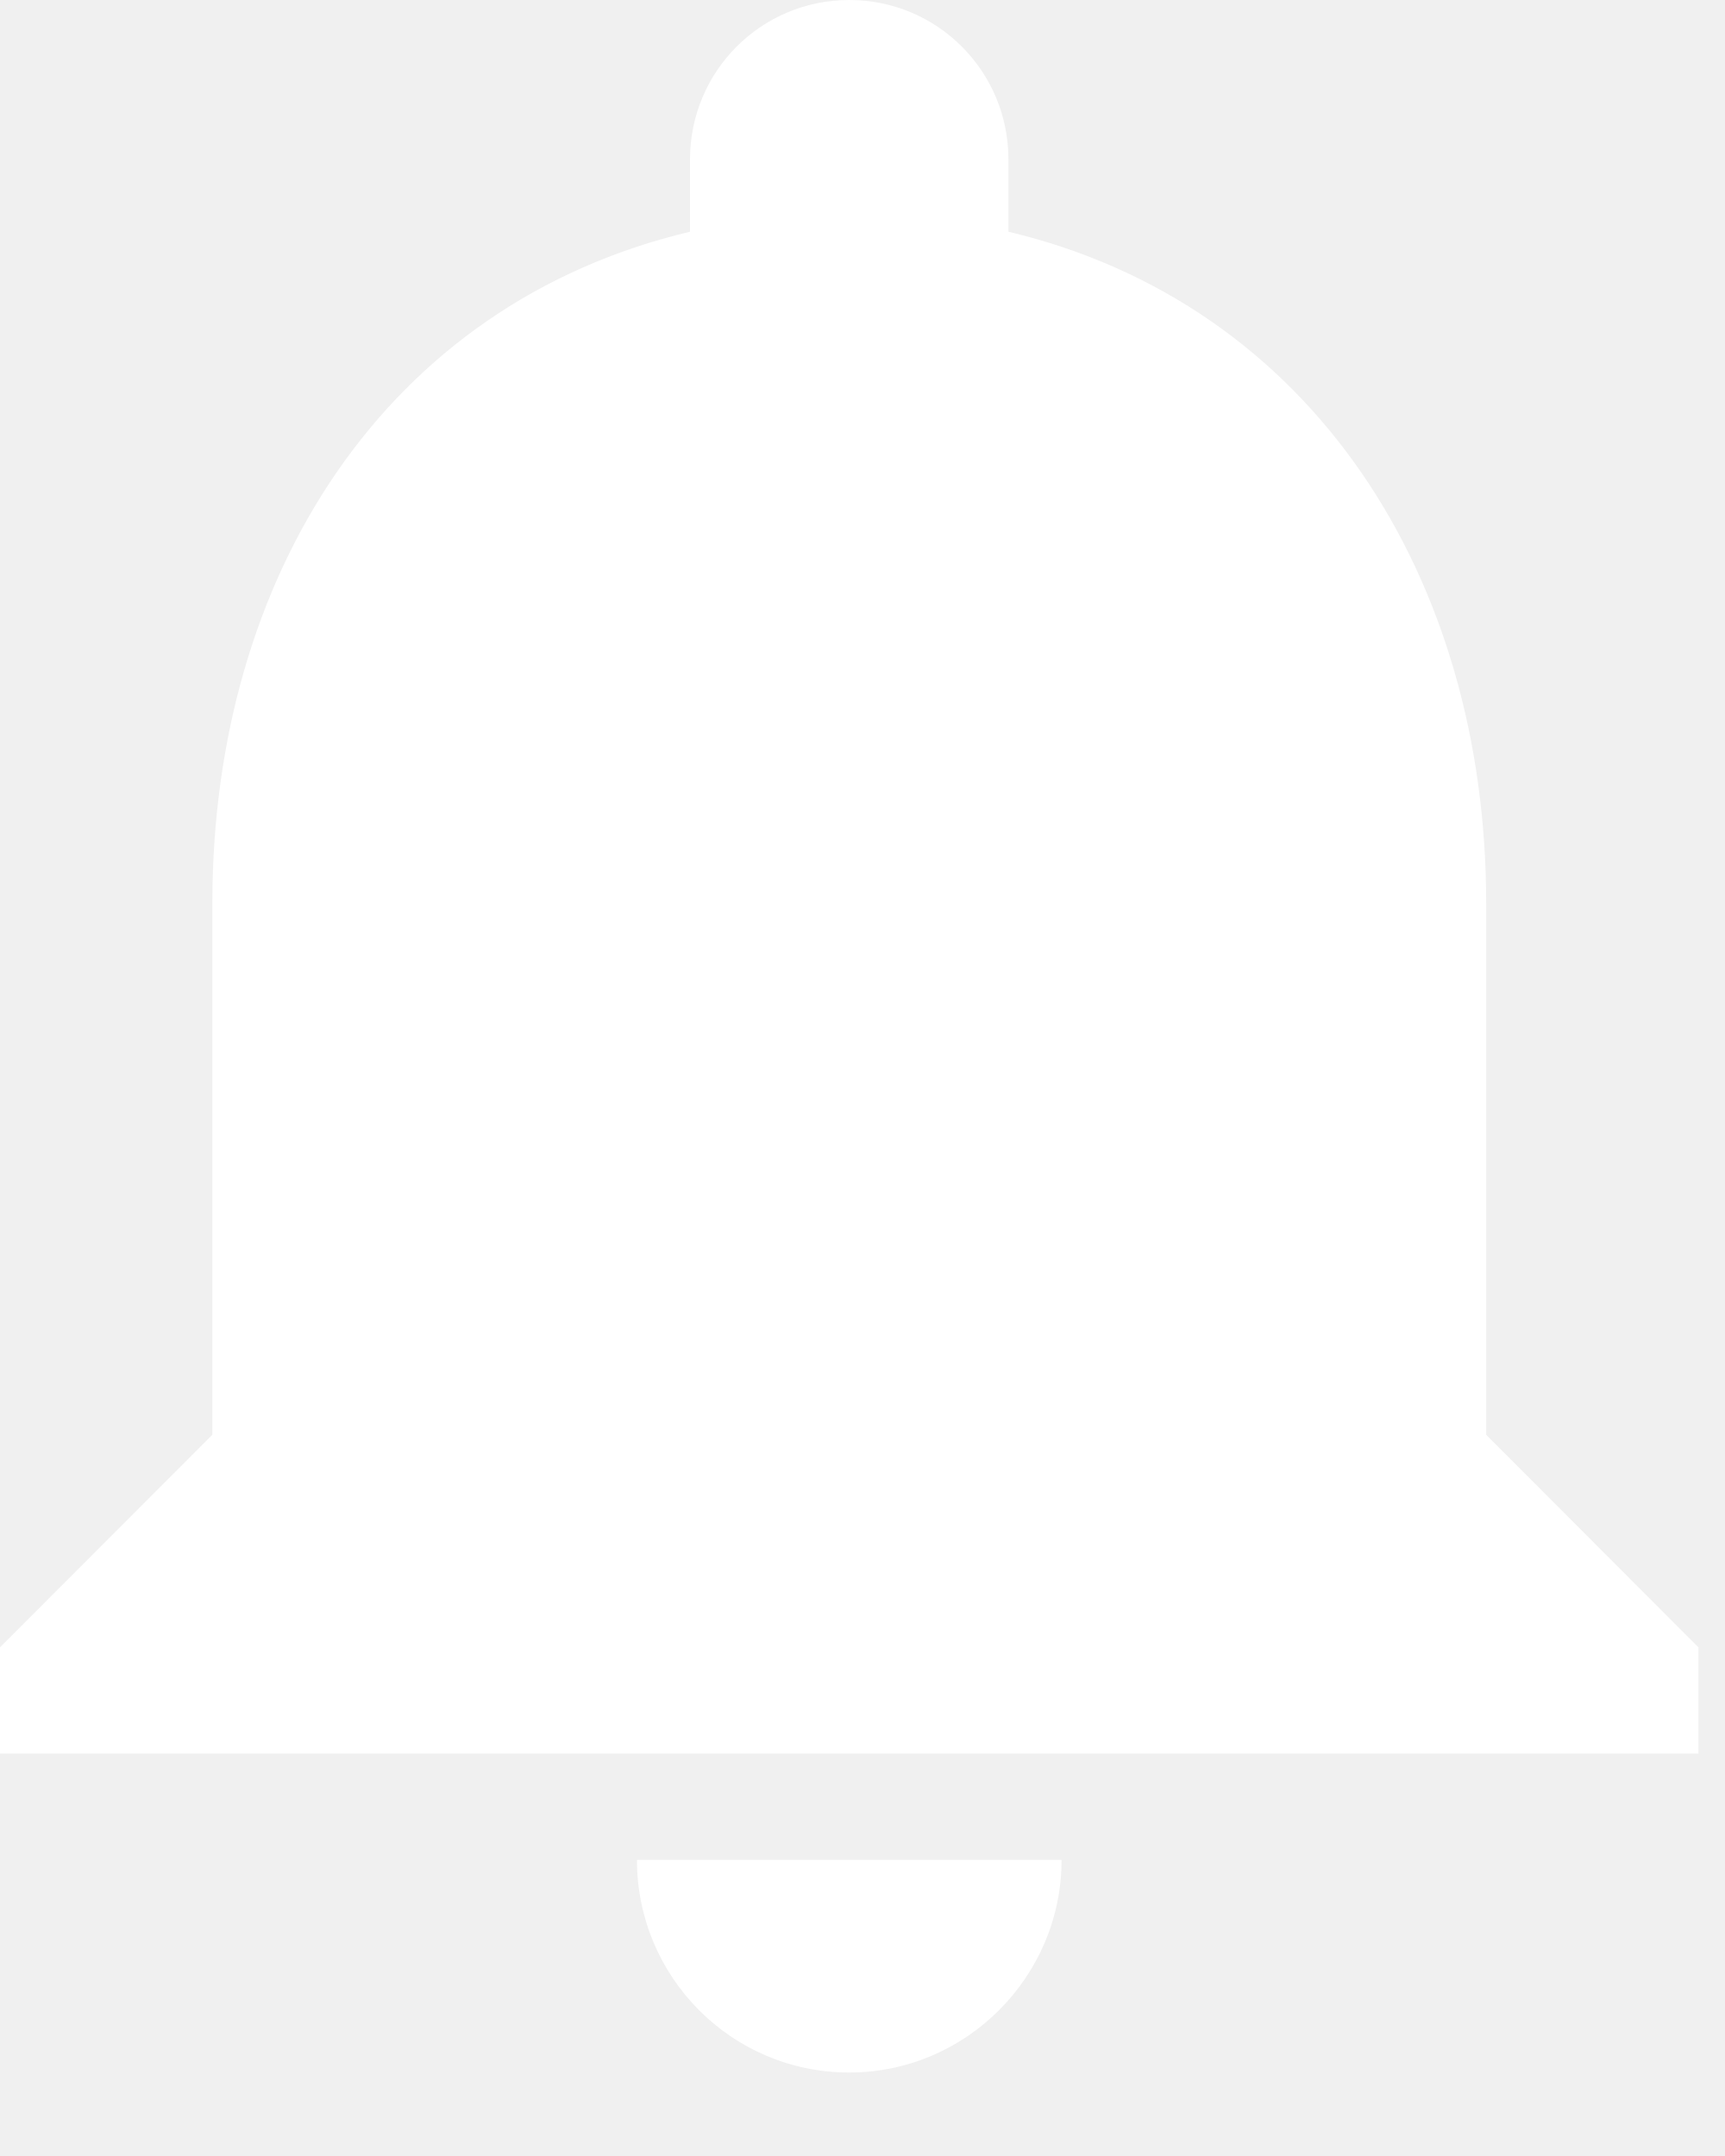
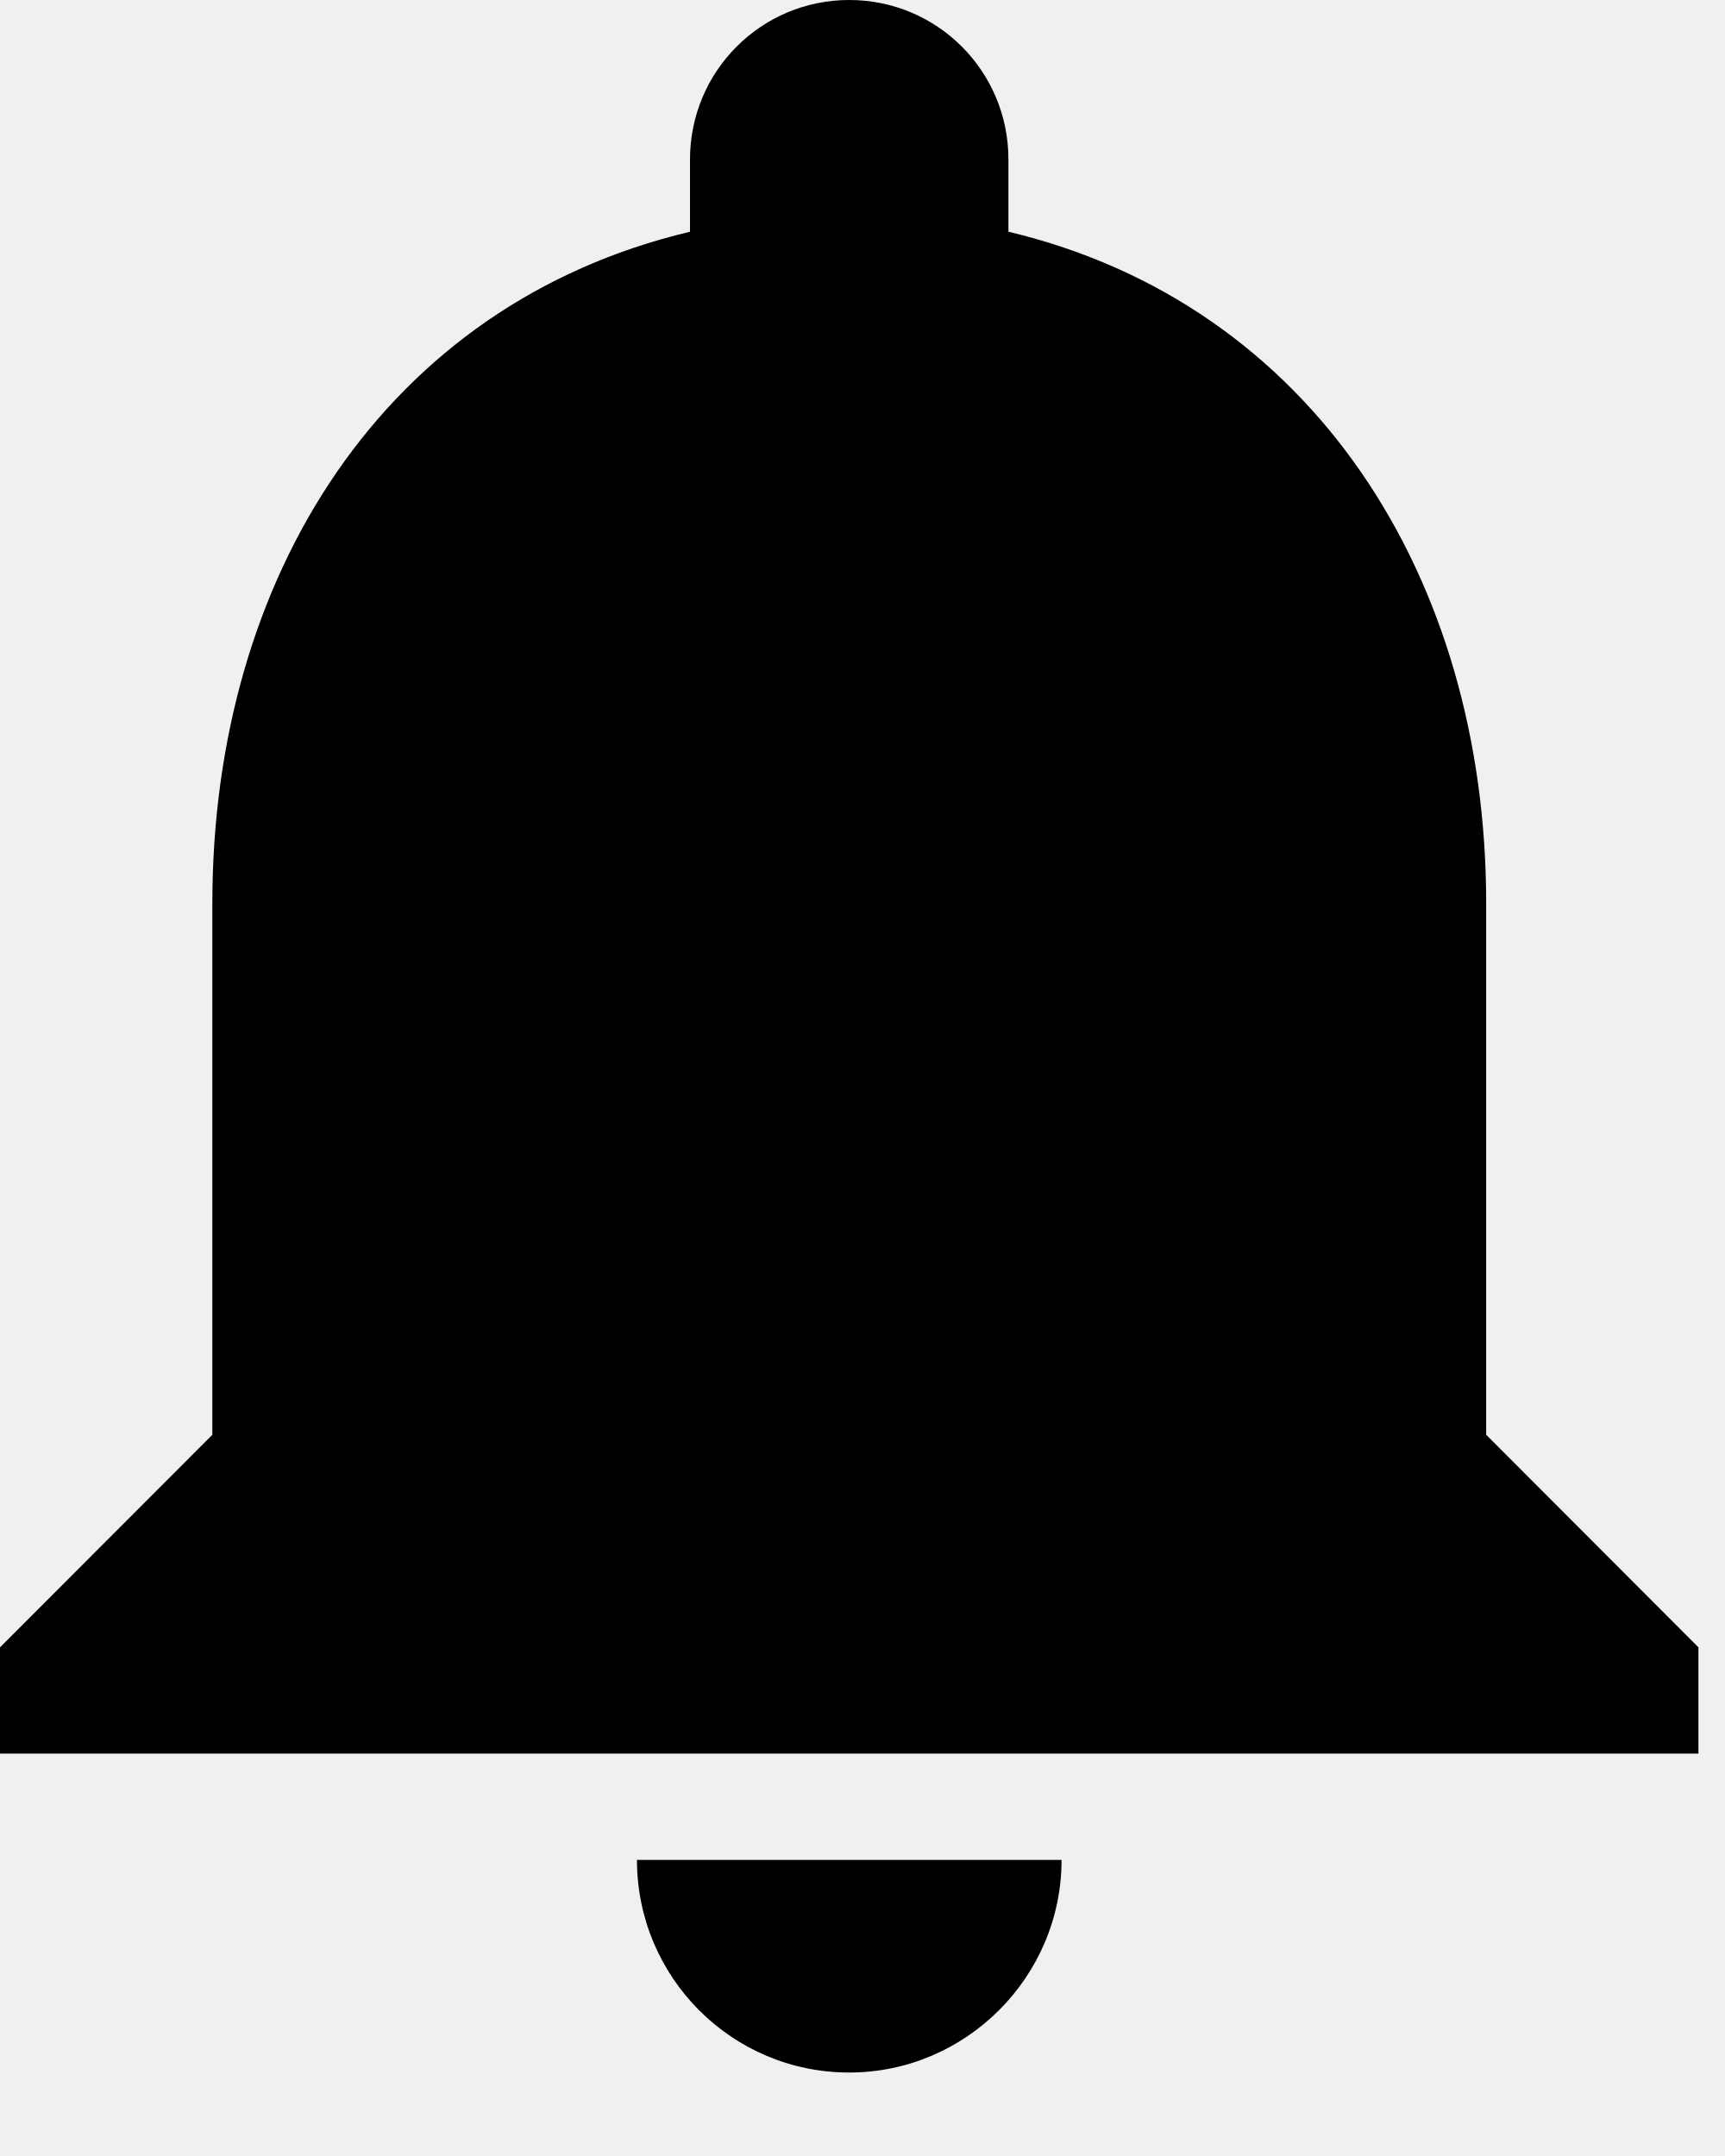
<svg xmlns="http://www.w3.org/2000/svg" width="20" height="25" viewBox="0 0 20 25" version="1.1">
  <g id="Canvas" fill="none">
    <g id="ic_notifications_24px">
      <g id="Group">
        <g id="Vector">
-           <path fill="#ffffff" d="M 9.846 24.032C 11.2 24.032 12.308 22.922 12.308 21.567L 7.385 21.567C 7.385 22.922 8.48 24.032 9.846 24.032ZM 17.231 16.637L 17.231 10.475C 17.231 6.692 15.212 3.525 11.692 2.687L 11.692 1.849C 11.692 0.826 10.868 0 9.846 0C 8.825 0 8 0.826 8 1.849L 8 2.687C 4.468 3.525 2.462 6.68 2.462 10.475L 2.462 16.637L 0 19.102L 0 20.334L 19.692 20.334L 19.692 19.102L 17.231 16.637Z" />
+           <path fill="#000000" d="M 9.846 24.032C 11.2 24.032 12.308 22.922 12.308 21.567L 7.385 21.567C 7.385 22.922 8.48 24.032 9.846 24.032ZM 17.231 16.637L 17.231 10.475C 17.231 6.692 15.212 3.525 11.692 2.687L 11.692 1.849C 11.692 0.826 10.868 0 9.846 0C 8.825 0 8 0.826 8 1.849L 8 2.687C 4.468 3.525 2.462 6.68 2.462 10.475L 2.462 16.637L 0 19.102L 0 20.334L 19.692 20.334L 19.692 19.102L 17.231 16.637Z" />
        </g>
      </g>
    </g>
  </g>
</svg>
